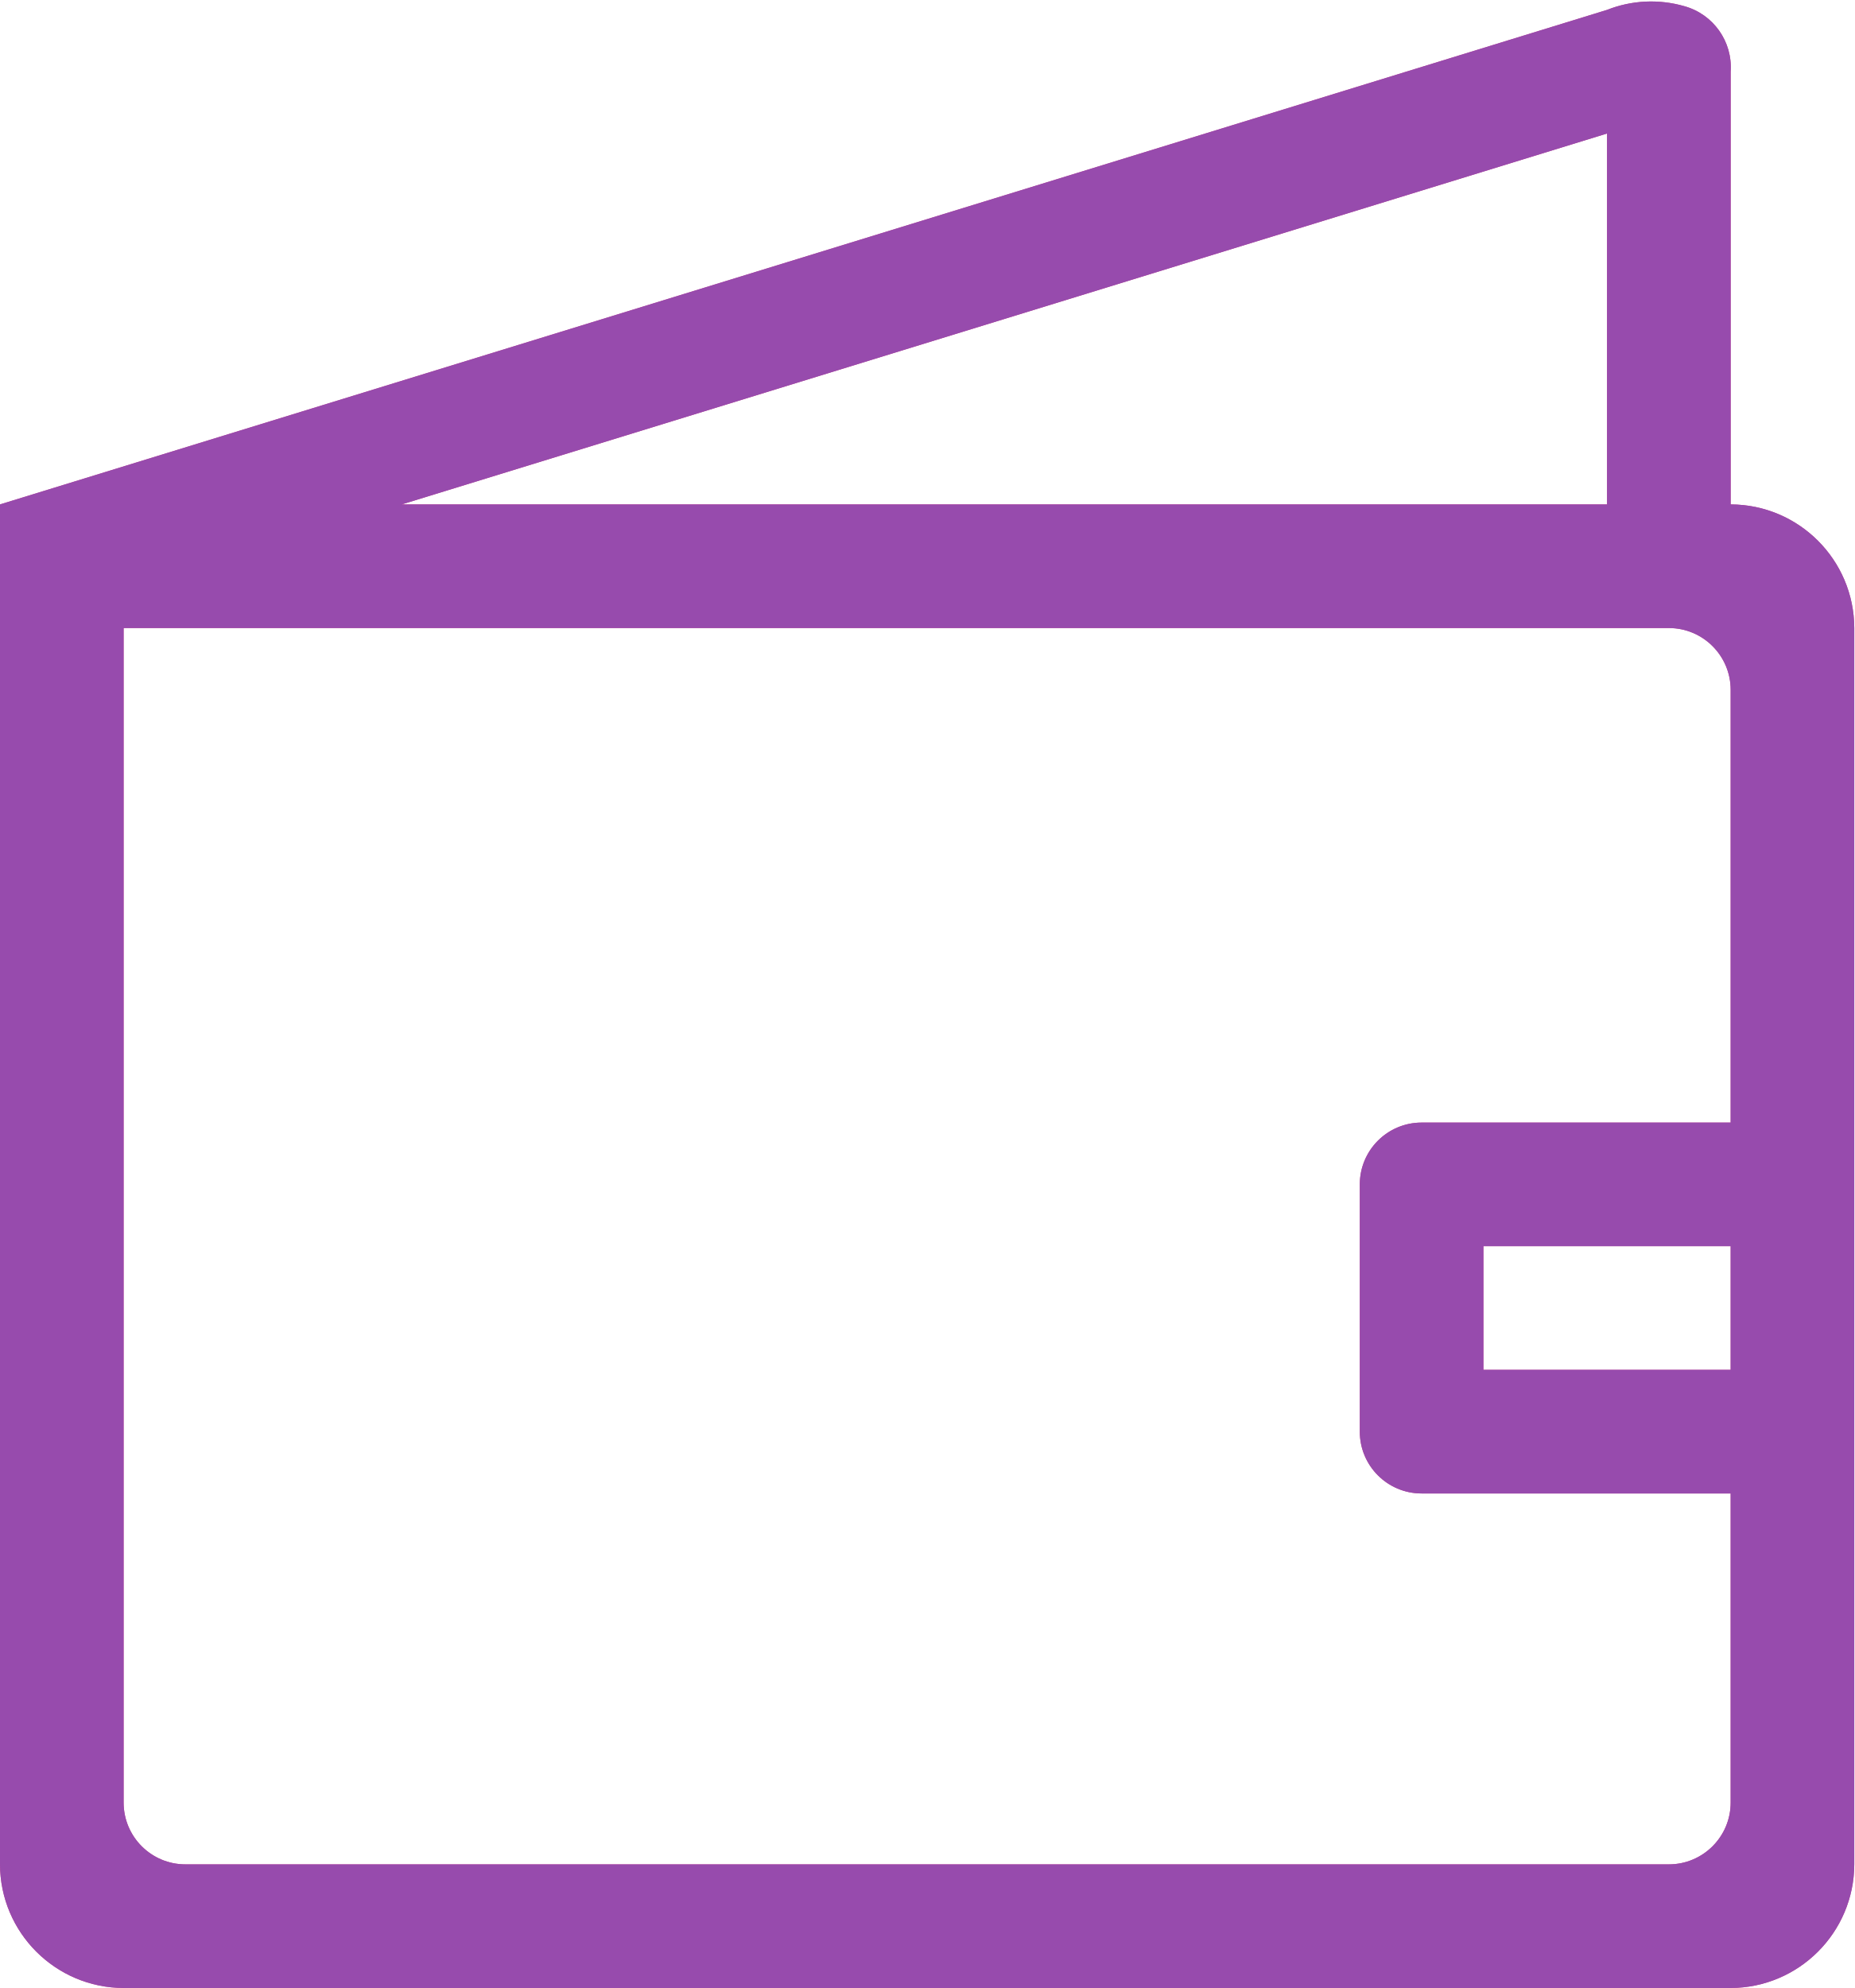
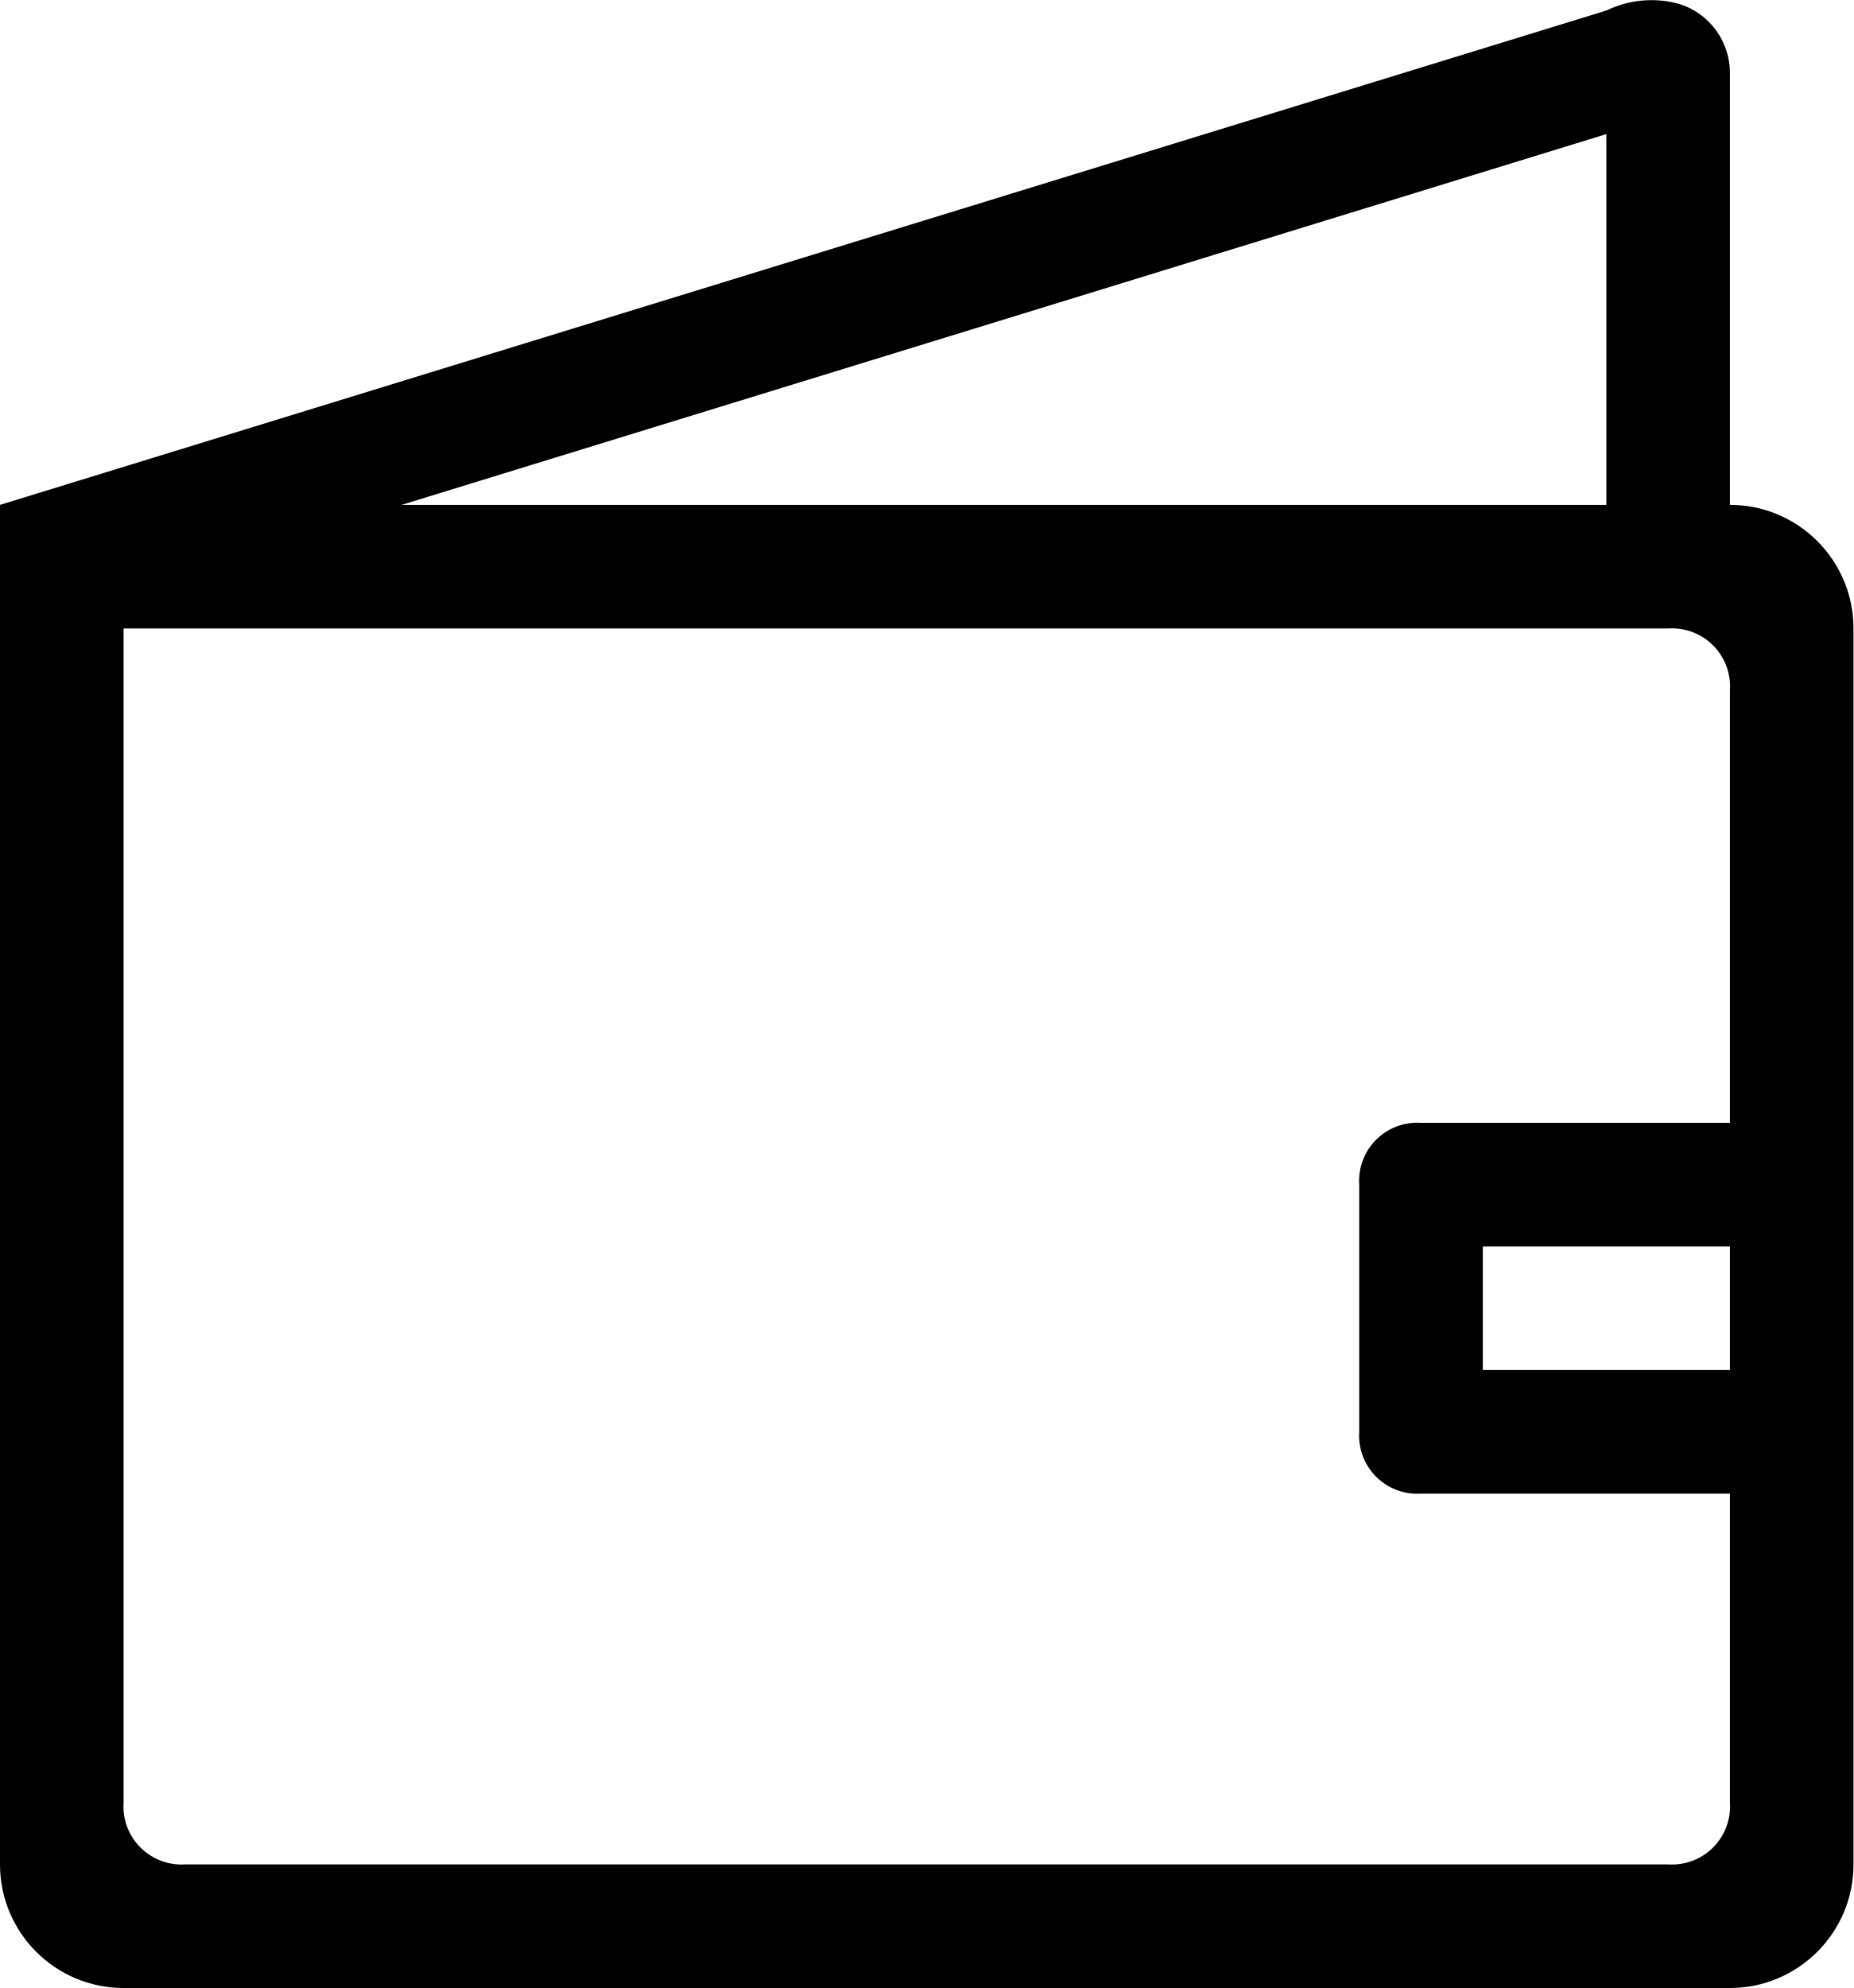
- <svg xmlns="http://www.w3.org/2000/svg" width="30" height="32.16" viewBox="0 0 30 32.16">
-   <defs>
-     <style>
-       .cls-1 {
-         fill: #c84188;
-         fill-rule: evenodd;
-         filter: url(#filter);
-       }
-     </style>
-     <filter id="filter" x="1844" y="2972.84" width="30" height="32.16" filterUnits="userSpaceOnUse">
-       <feFlood result="flood" flood-color="#974cad" />
-       <feComposite result="composite" operator="in" in2="SourceGraphic" />
-       <feBlend result="blend" in2="SourceGraphic" />
-     </filter>
-   </defs>
-   <path id="_4_" data-name="4 " class="cls-1" d="M1872,3005h-26a2.006,2.006,0,0,1-2-2v-22l26-8a1.937,1.937,0,0,1,1.25-.06,1.025,1.025,0,0,1,.75,1.06v7a2.006,2.006,0,0,1,2,2v20A2.006,2.006,0,0,1,1872,3005Zm-2-30-19.5,6H1870v-6Zm2,19v-1h-4v2h4v-1Zm-26-11h25a1,1,0,0,1,1,1v7h-5a1,1,0,0,0-1,1v4a1,1,0,0,0,1,1h5v5a1,1,0,0,1-1,1h-24a1,1,0,0,1-1-1v-19Z" transform="translate(-1844 -2972.84)" />
+ <svg xmlns="http://www.w3.org/2000/svg" viewBox="0 0 30 32.17">
+   <g id="Layer_2" data-name="Layer 2">
+     <g id="Layer_1-2" data-name="Layer 1">
+       <path d="M28,8.17v-7a1.17,1.17,0,0,0-.8-1.1,1.67,1.67,0,0,0-1.2.1l-26,8v22a2,2,0,0,0,2,2H28a2,2,0,0,0,2-2v-20A2,2,0,0,0,28,8.17Zm-2-6v6H6.5Zm2,19v1H24v-2h4Zm0-3H23a.94.94,0,0,0-1,1v4a.94.94,0,0,0,1,1h5v5a.94.94,0,0,1-1,1H3a.94.94,0,0,1-1-1v-19H27a.94.94,0,0,1,1,1Z" />
+     </g>
+   </g>
</svg>
